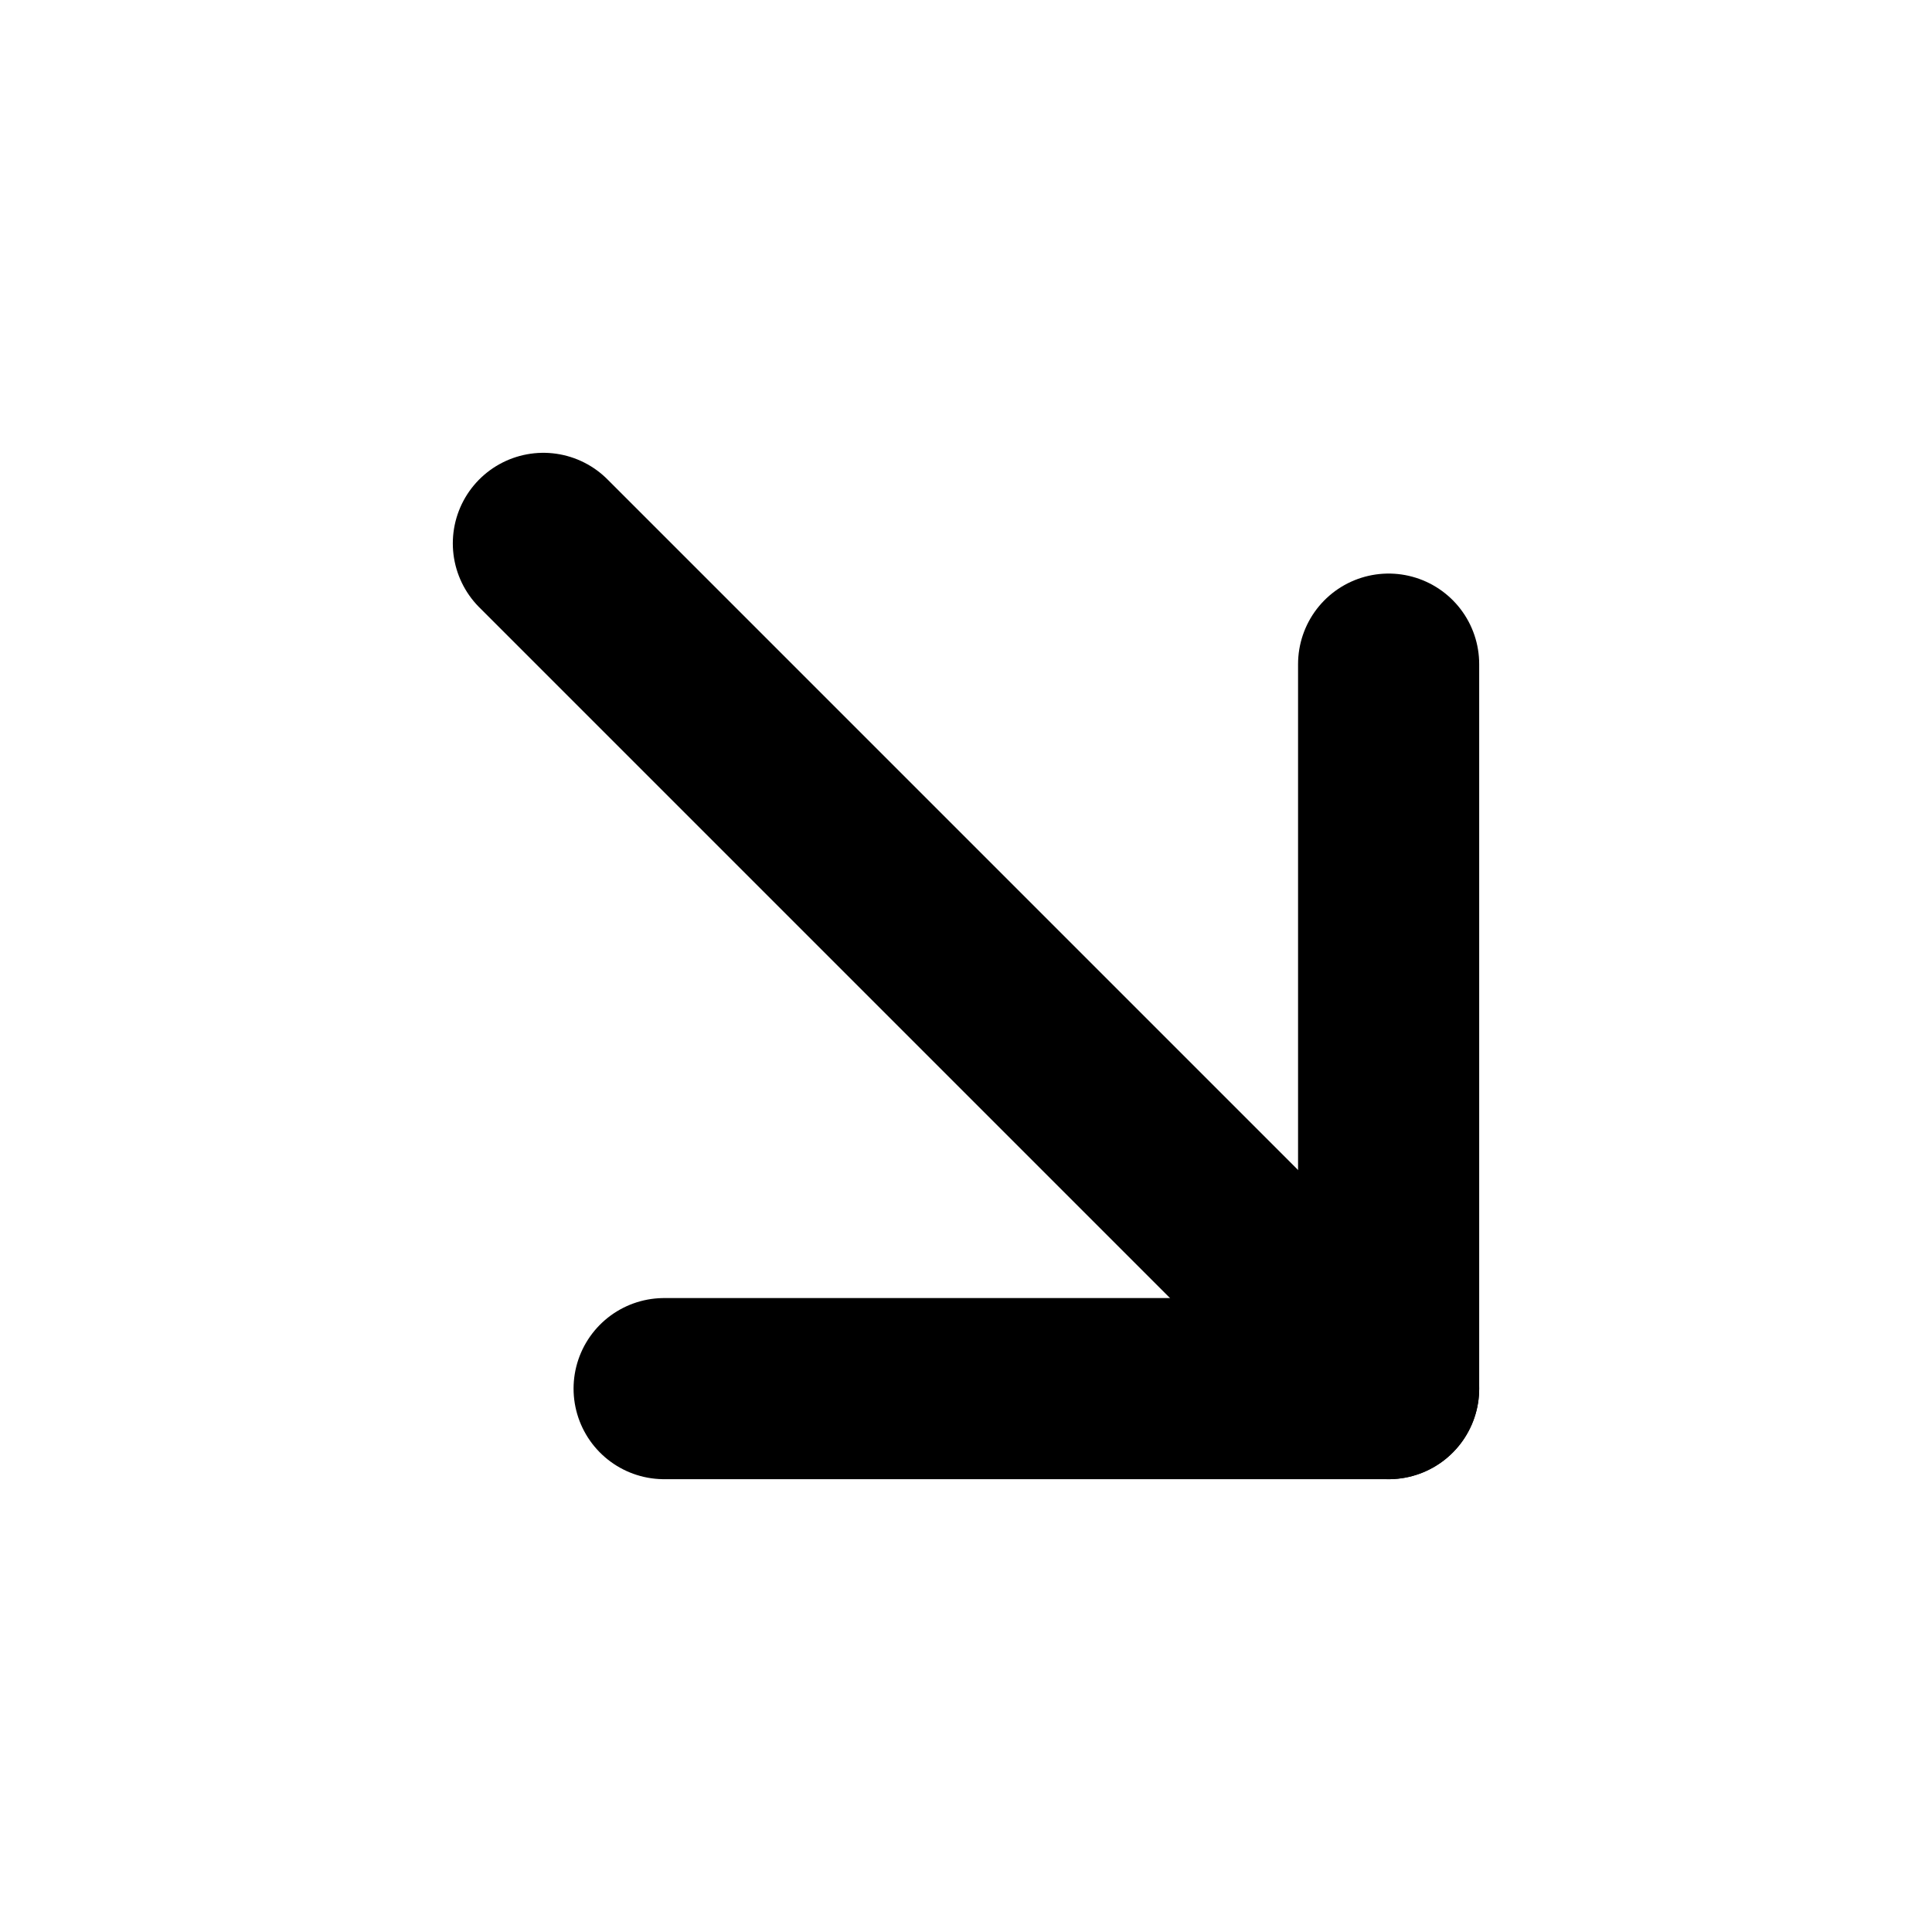
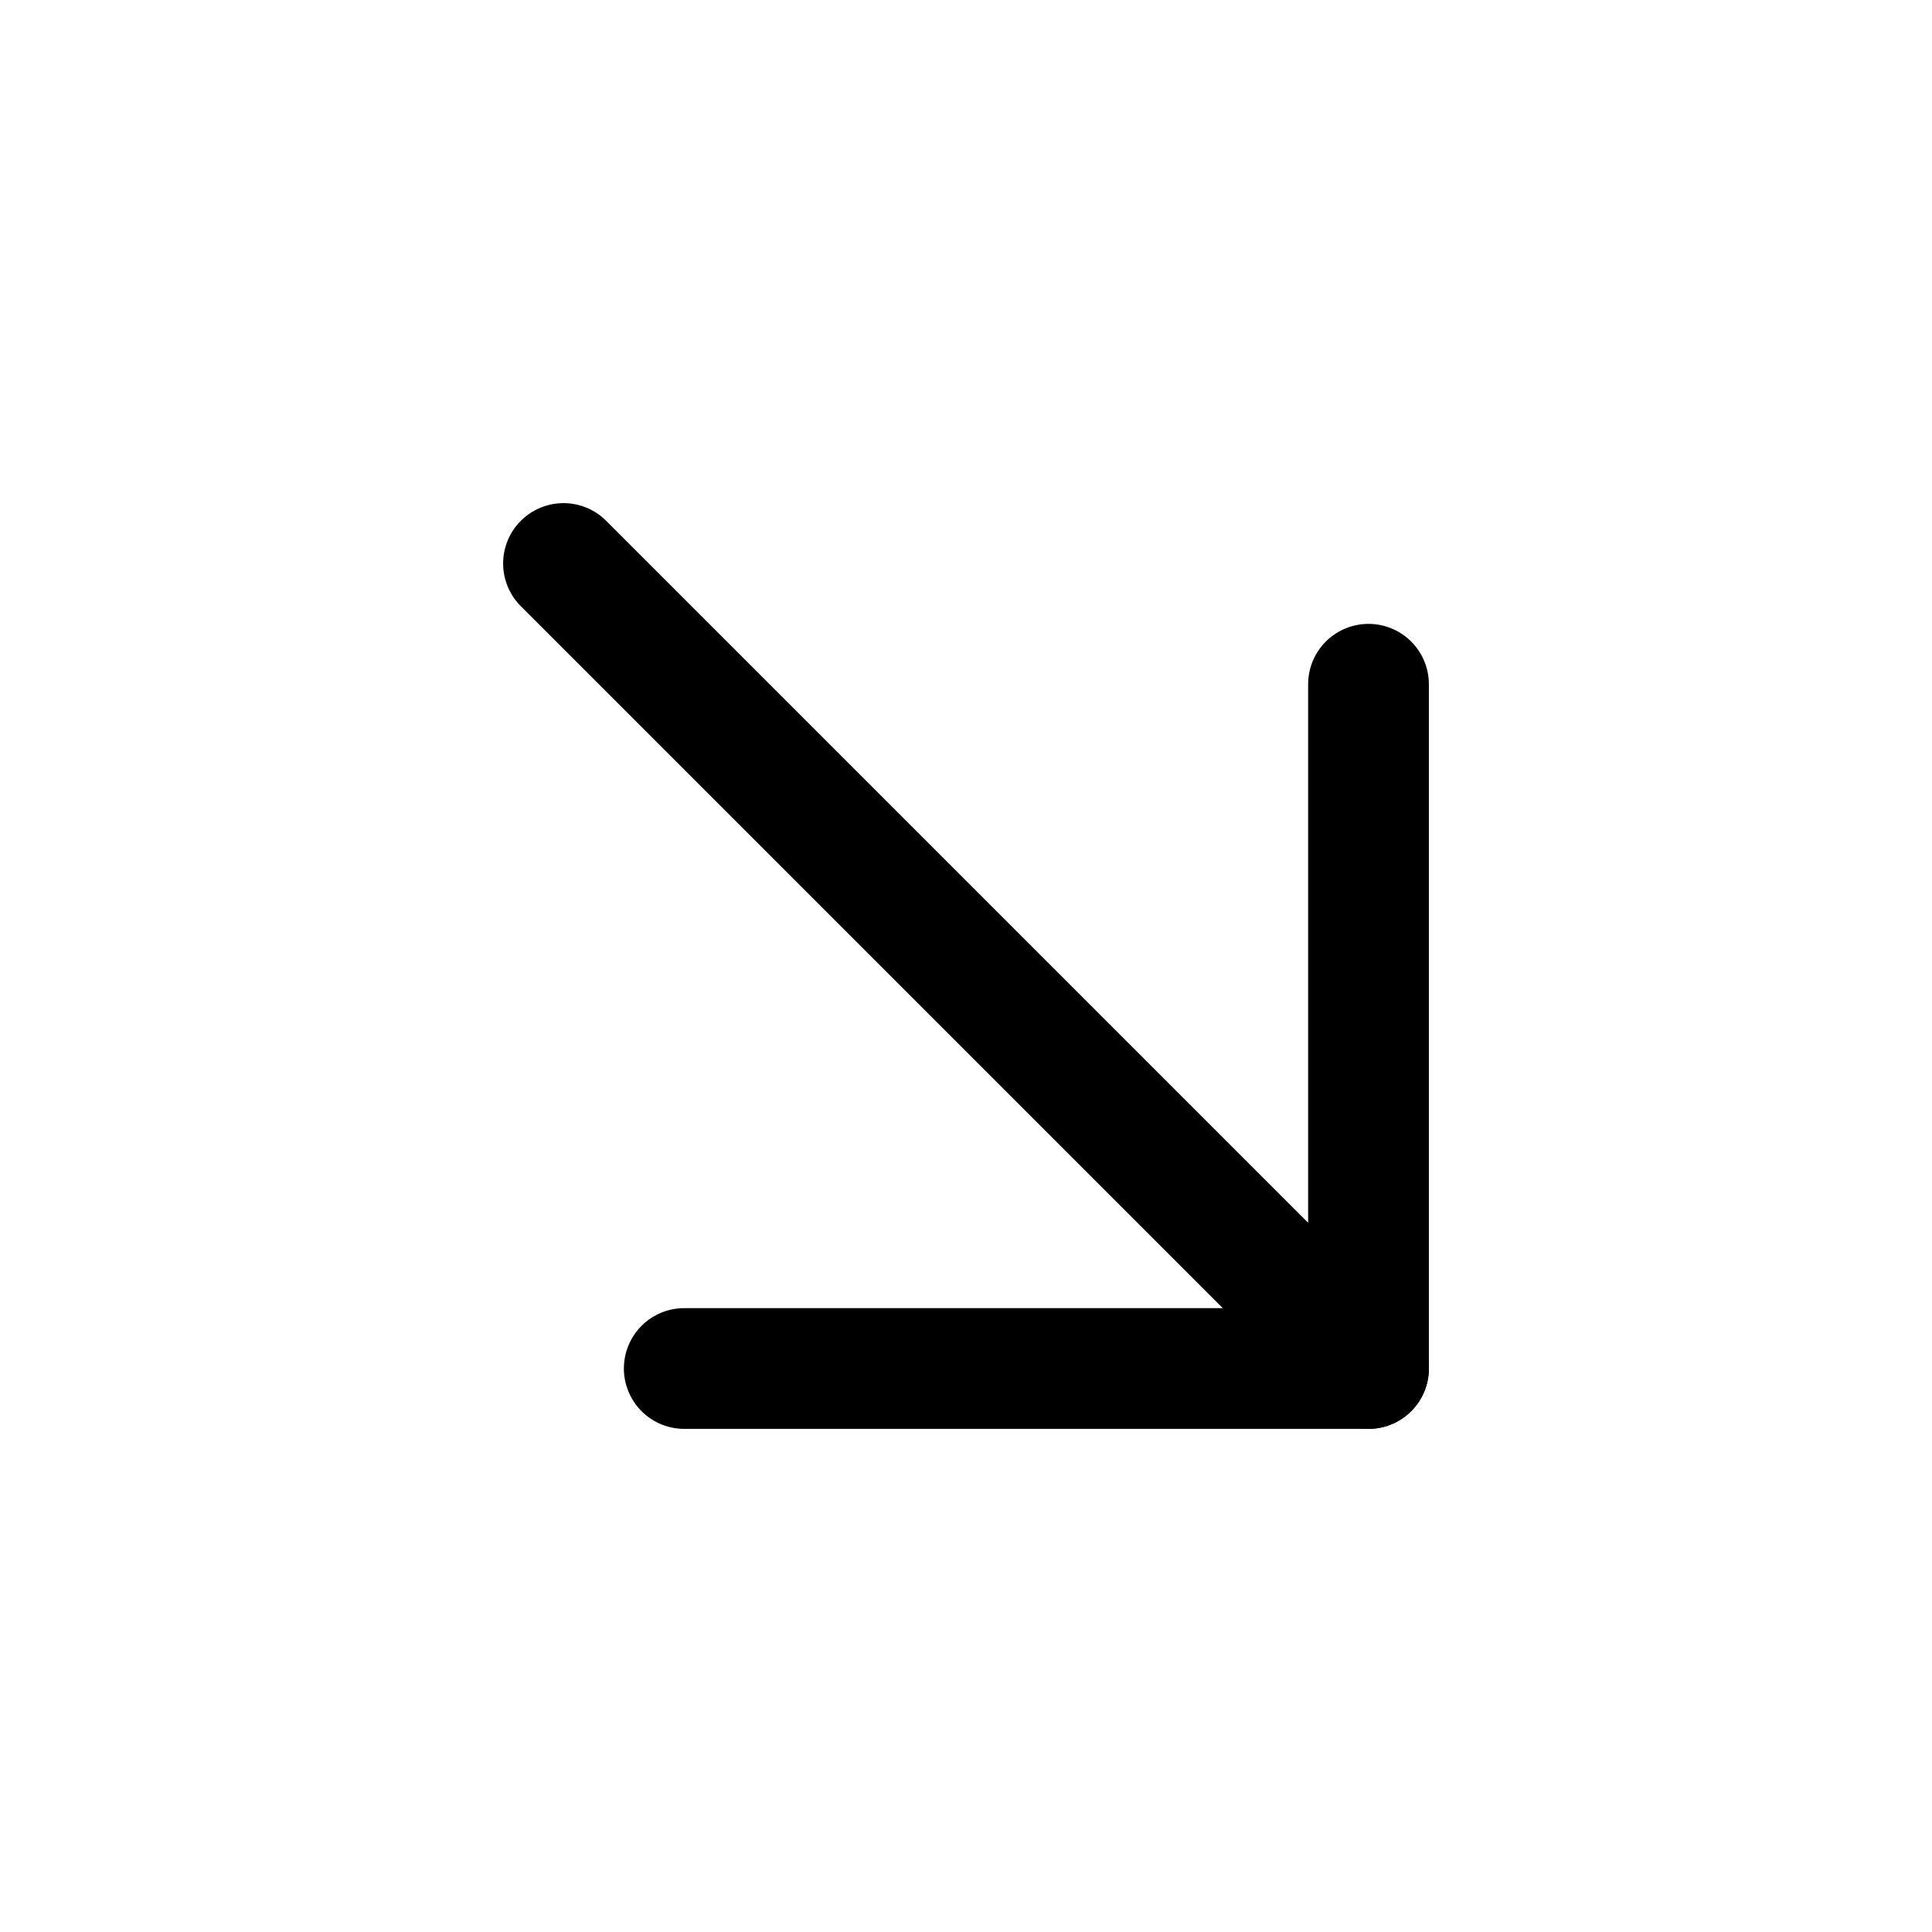
- <svg xmlns="http://www.w3.org/2000/svg" viewBox="0 0 16 16" fill="none" stroke="currentColor" stroke-width="1.5" stroke-linecap="round" stroke-linejoin="round">
-   <path d="m4.5 4.5 7 7" />
-   <path d="M11.5 5.5v6h-6" />
+ <svg xmlns="http://www.w3.org/2000/svg" viewBox="0 0 24 24" fill="none" stroke="currentColor" stroke-width="1.5" stroke-linecap="round" stroke-linejoin="round">
+   <path d="m7 7 10 10" />
+   <path d="M17 8.5V17H8.5" />
</svg>
